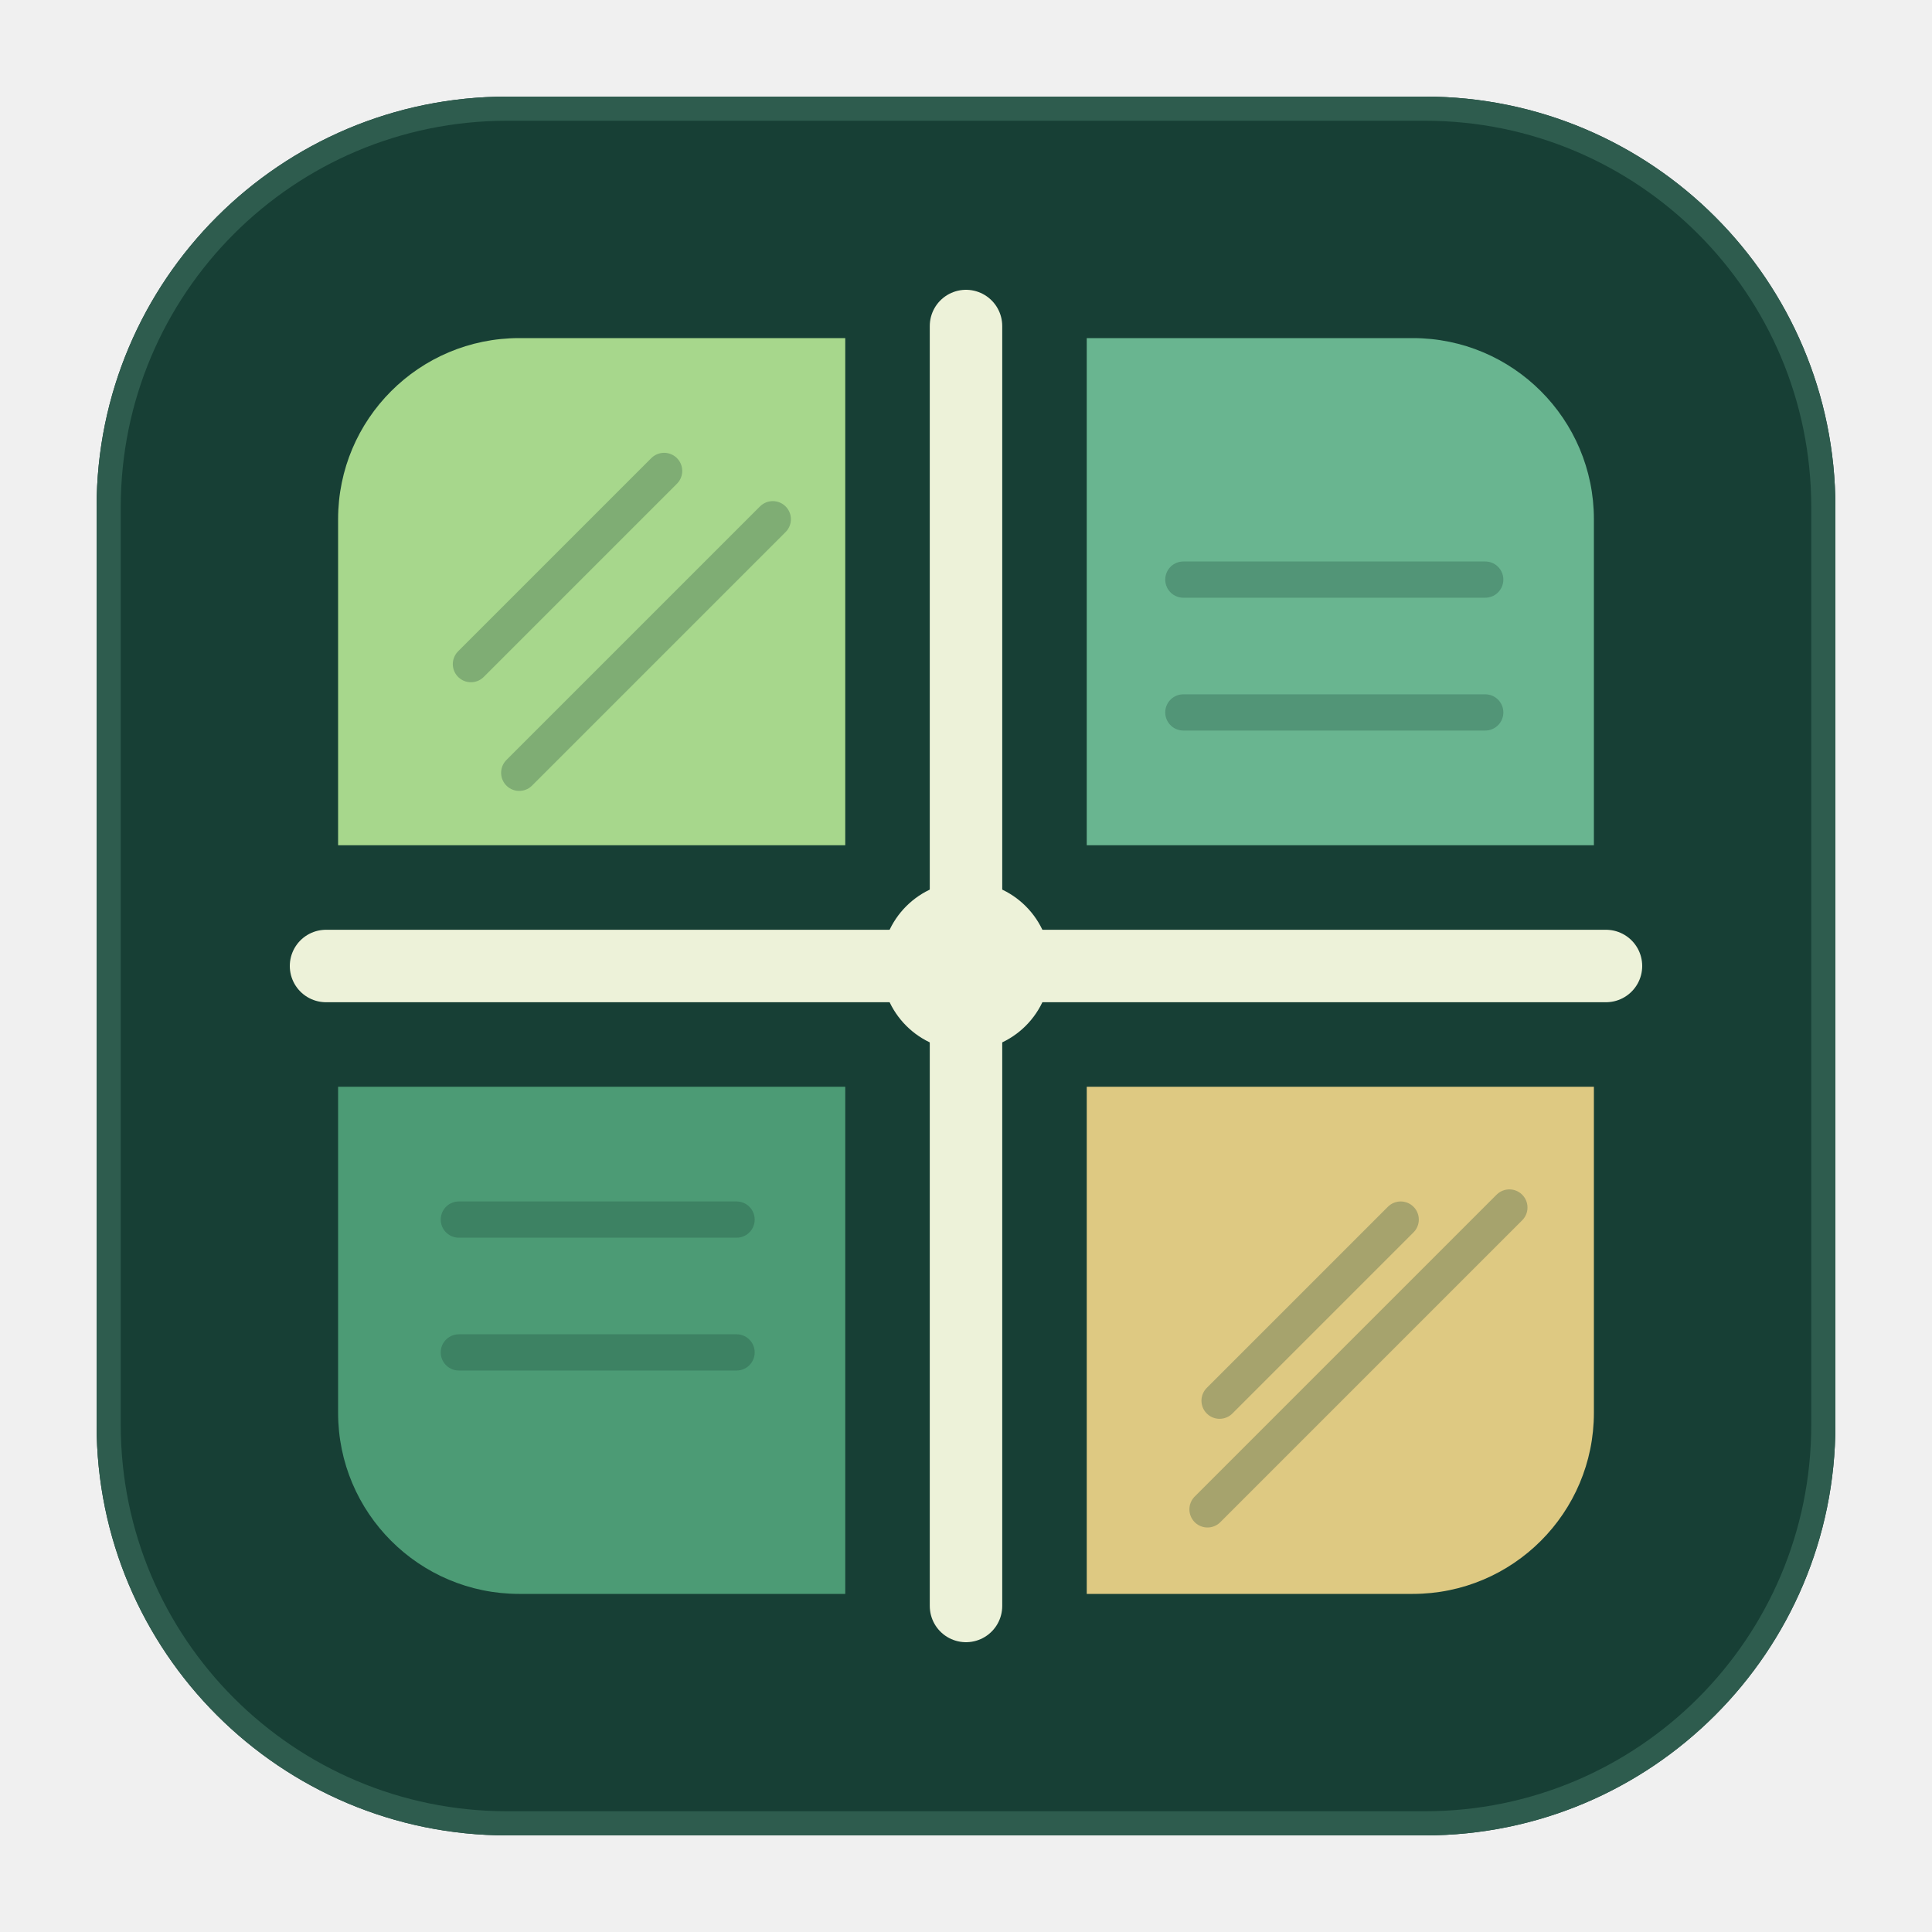
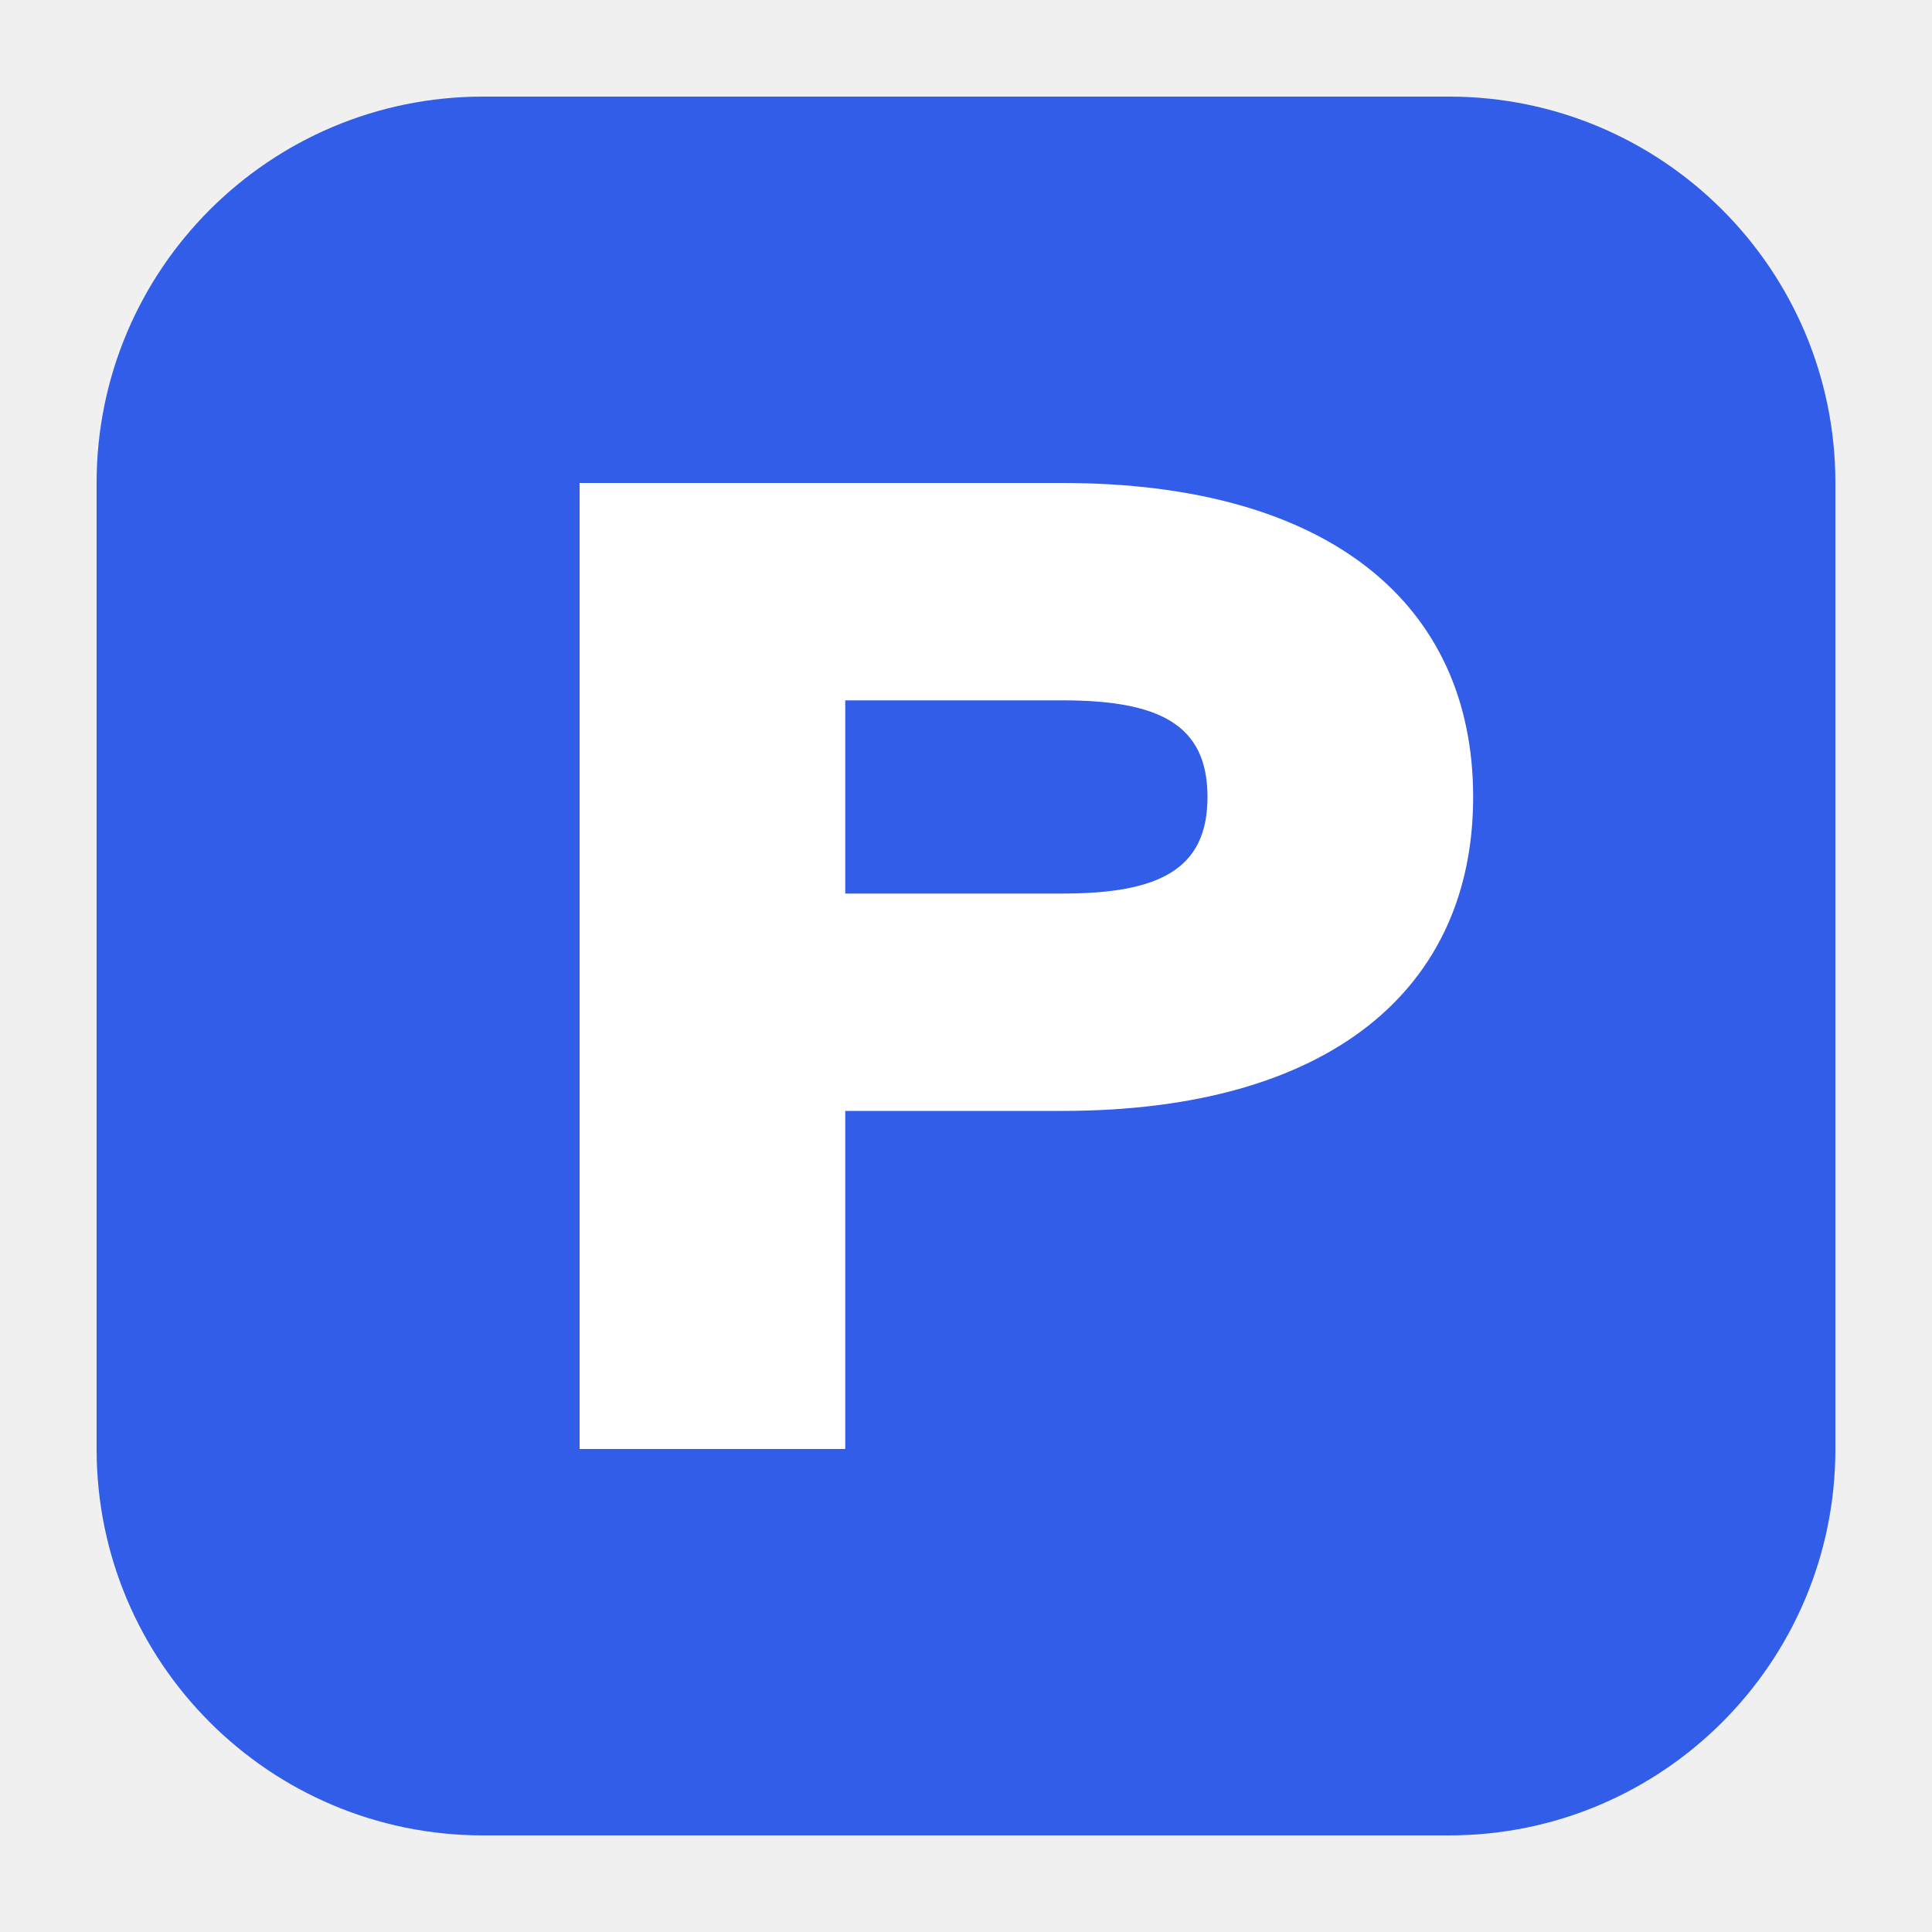
<svg xmlns="http://www.w3.org/2000/svg" width="160" height="160" viewBox="0 0 160 160" role="img" aria-labelledby="title desc">
-   <rect x="8" y="8" width="144" height="144" rx="34" fill="#173f35" />
-   <rect x="9" y="9" width="142" height="142" rx="33" fill="none" stroke="#2e5c4e" stroke-width="2" />
-   <path d="M43 28h27v42H28V43a15 15 0 0 1 15-15Z" fill="#a7d78c" />
-   <path d="M90 28h27a15 15 0 0 1 15 15v27H90Z" fill="#69b590" />
-   <path d="M28 90h42v42H43a15 15 0 0 1-15-15Z" fill="#4c9b75" />
-   <path d="M90 90h42v27a15 15 0 0 1-15 15H90Z" fill="#dec982" />
-   <g fill="none" stroke="#173f35" stroke-width="3" stroke-linecap="round" opacity="0.28">
-     <path d="m39 55 16-16m-12 25 21-21m34 5h25m-25 11h25M38 101h23m-23 11h23m40 4 15-15m-16 24 25-25" />
-   </g>
-   <path d="M80 27v106M27 80h106" fill="none" stroke="#edf2d9" stroke-width="6" stroke-linecap="round" />
-   <circle cx="80" cy="80" r="7" fill="#edf2d9" />
+   <rect x="8" y="8" width="144" height="144" rx="32" fill="#315de8" />
+   <path fill="#ffffff" fill-rule="evenodd" d="M48 120V40h40c22 0 34 10 34 26s-12 26-34 26H70v28H48Zm22-62v16h18c8 0 12-2 12-8s-4-8-12-8H70Z" />
</svg>
